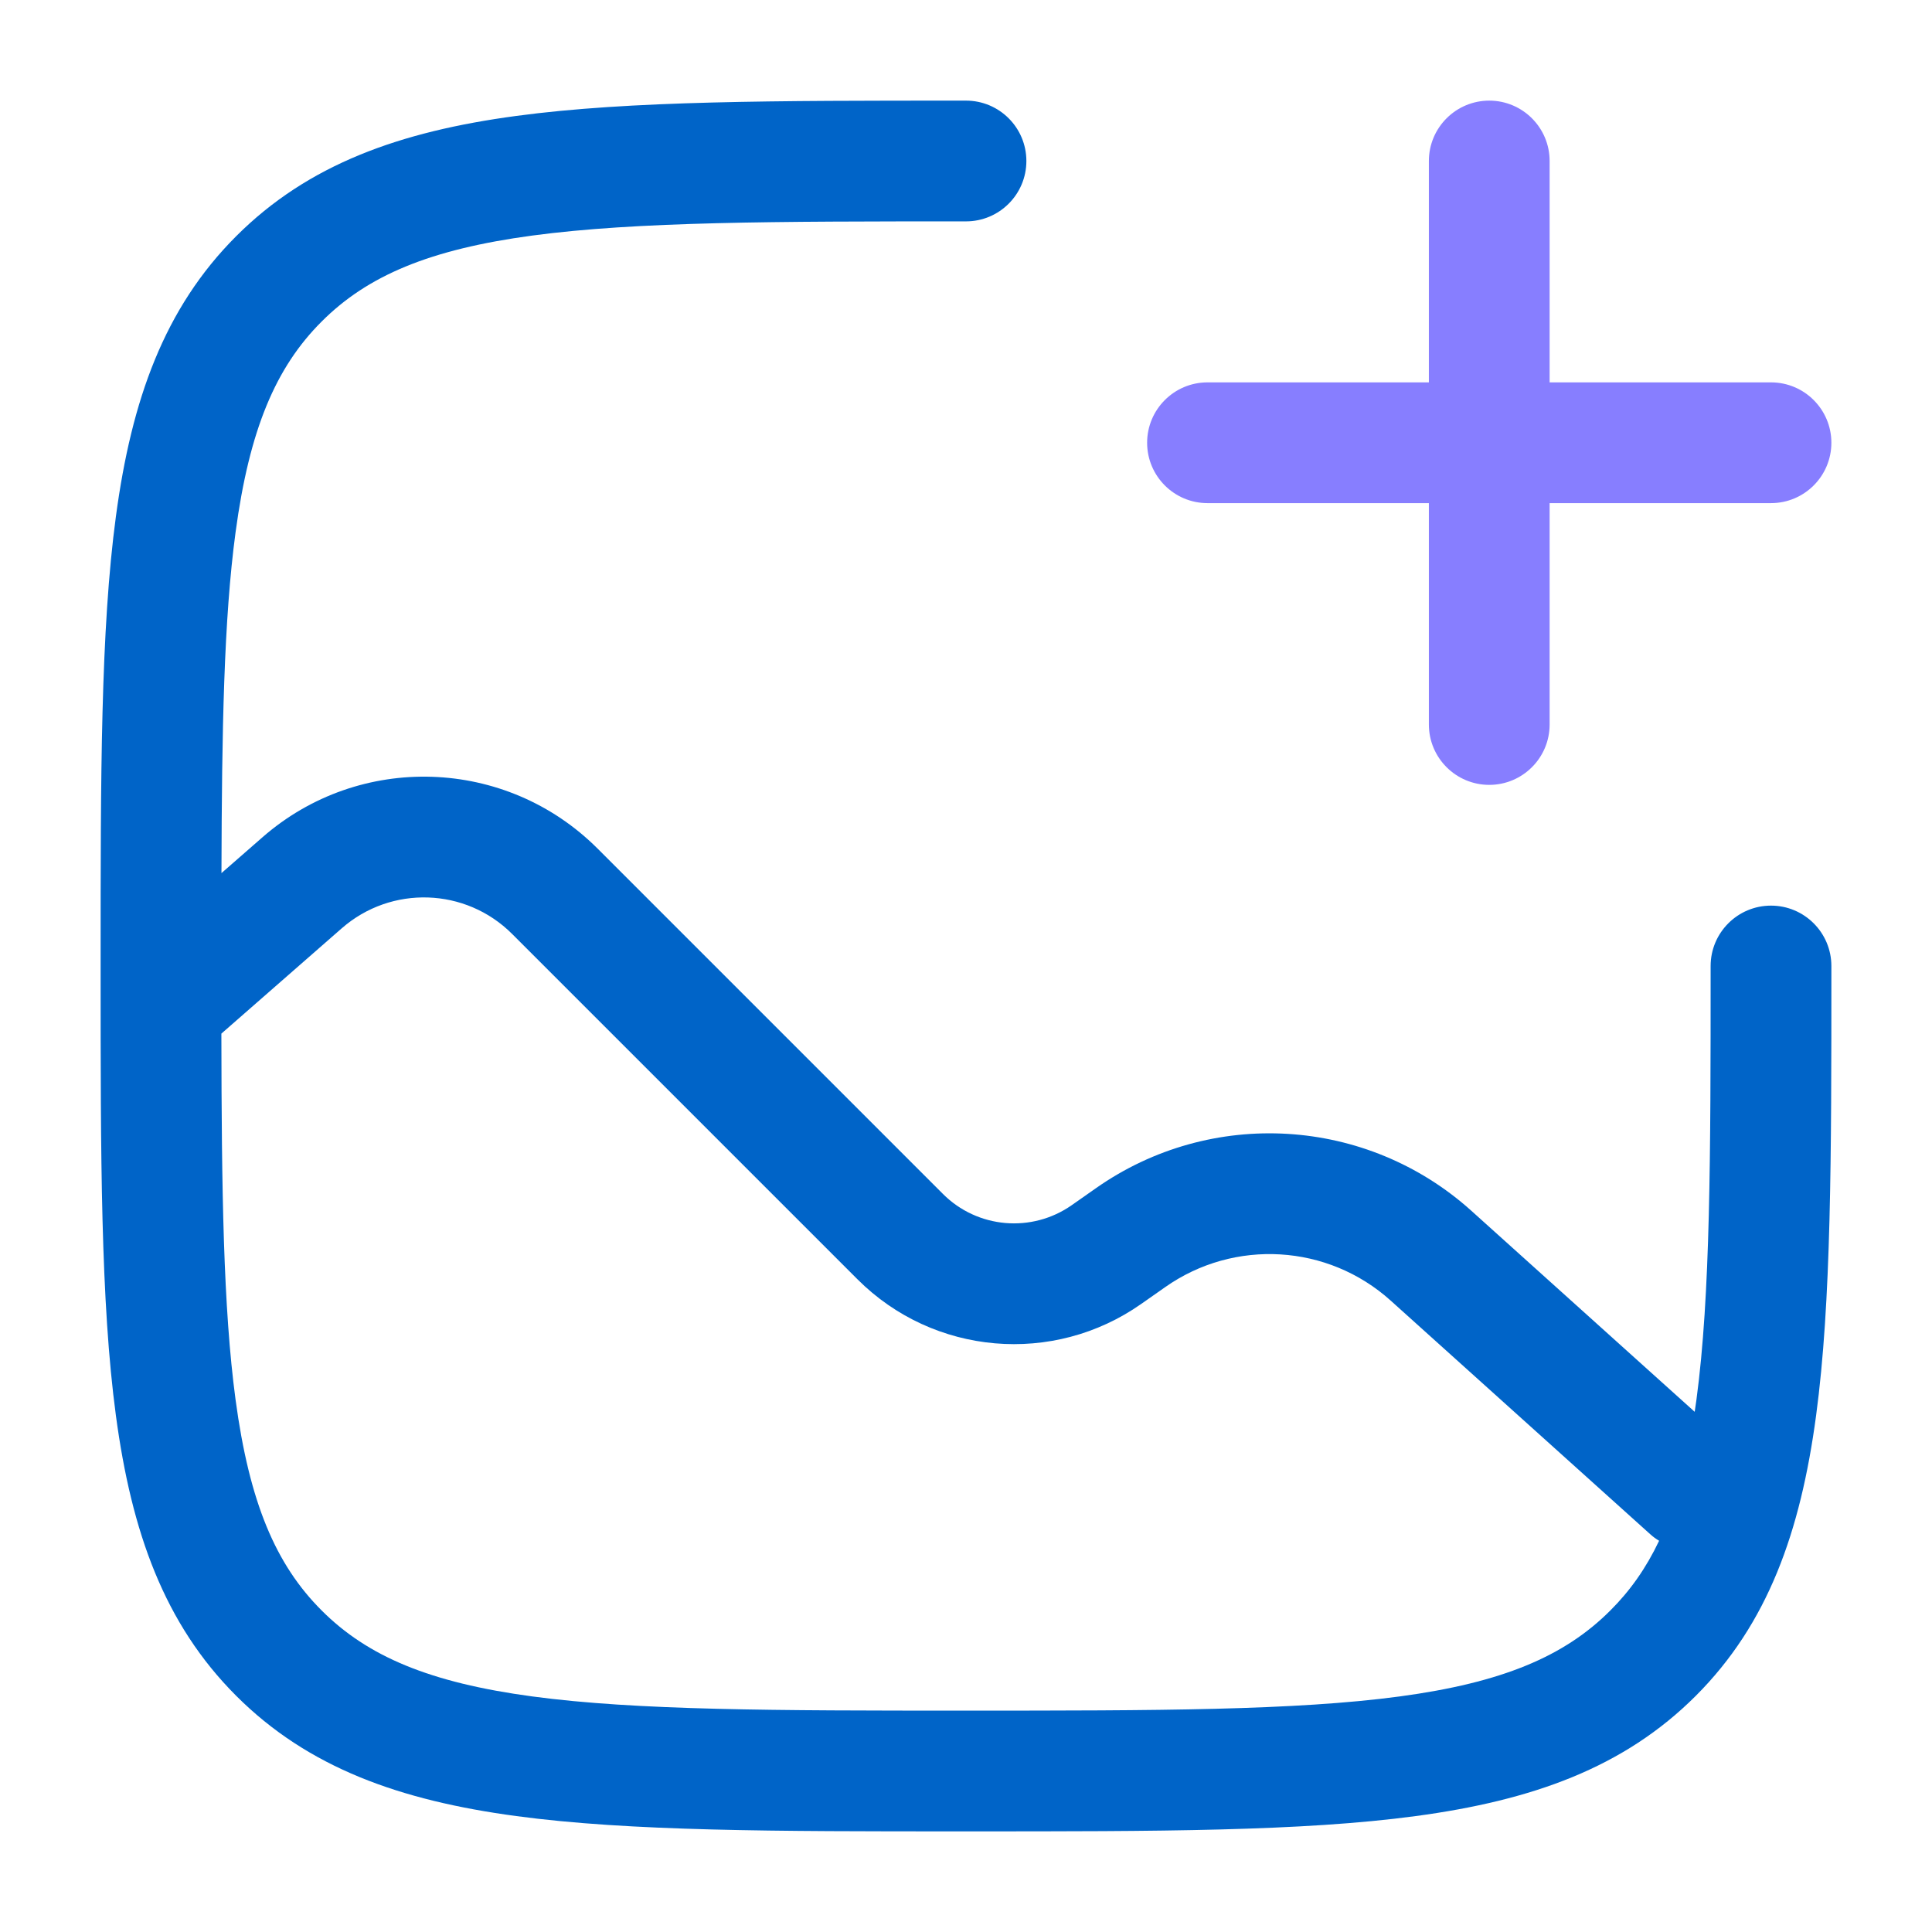
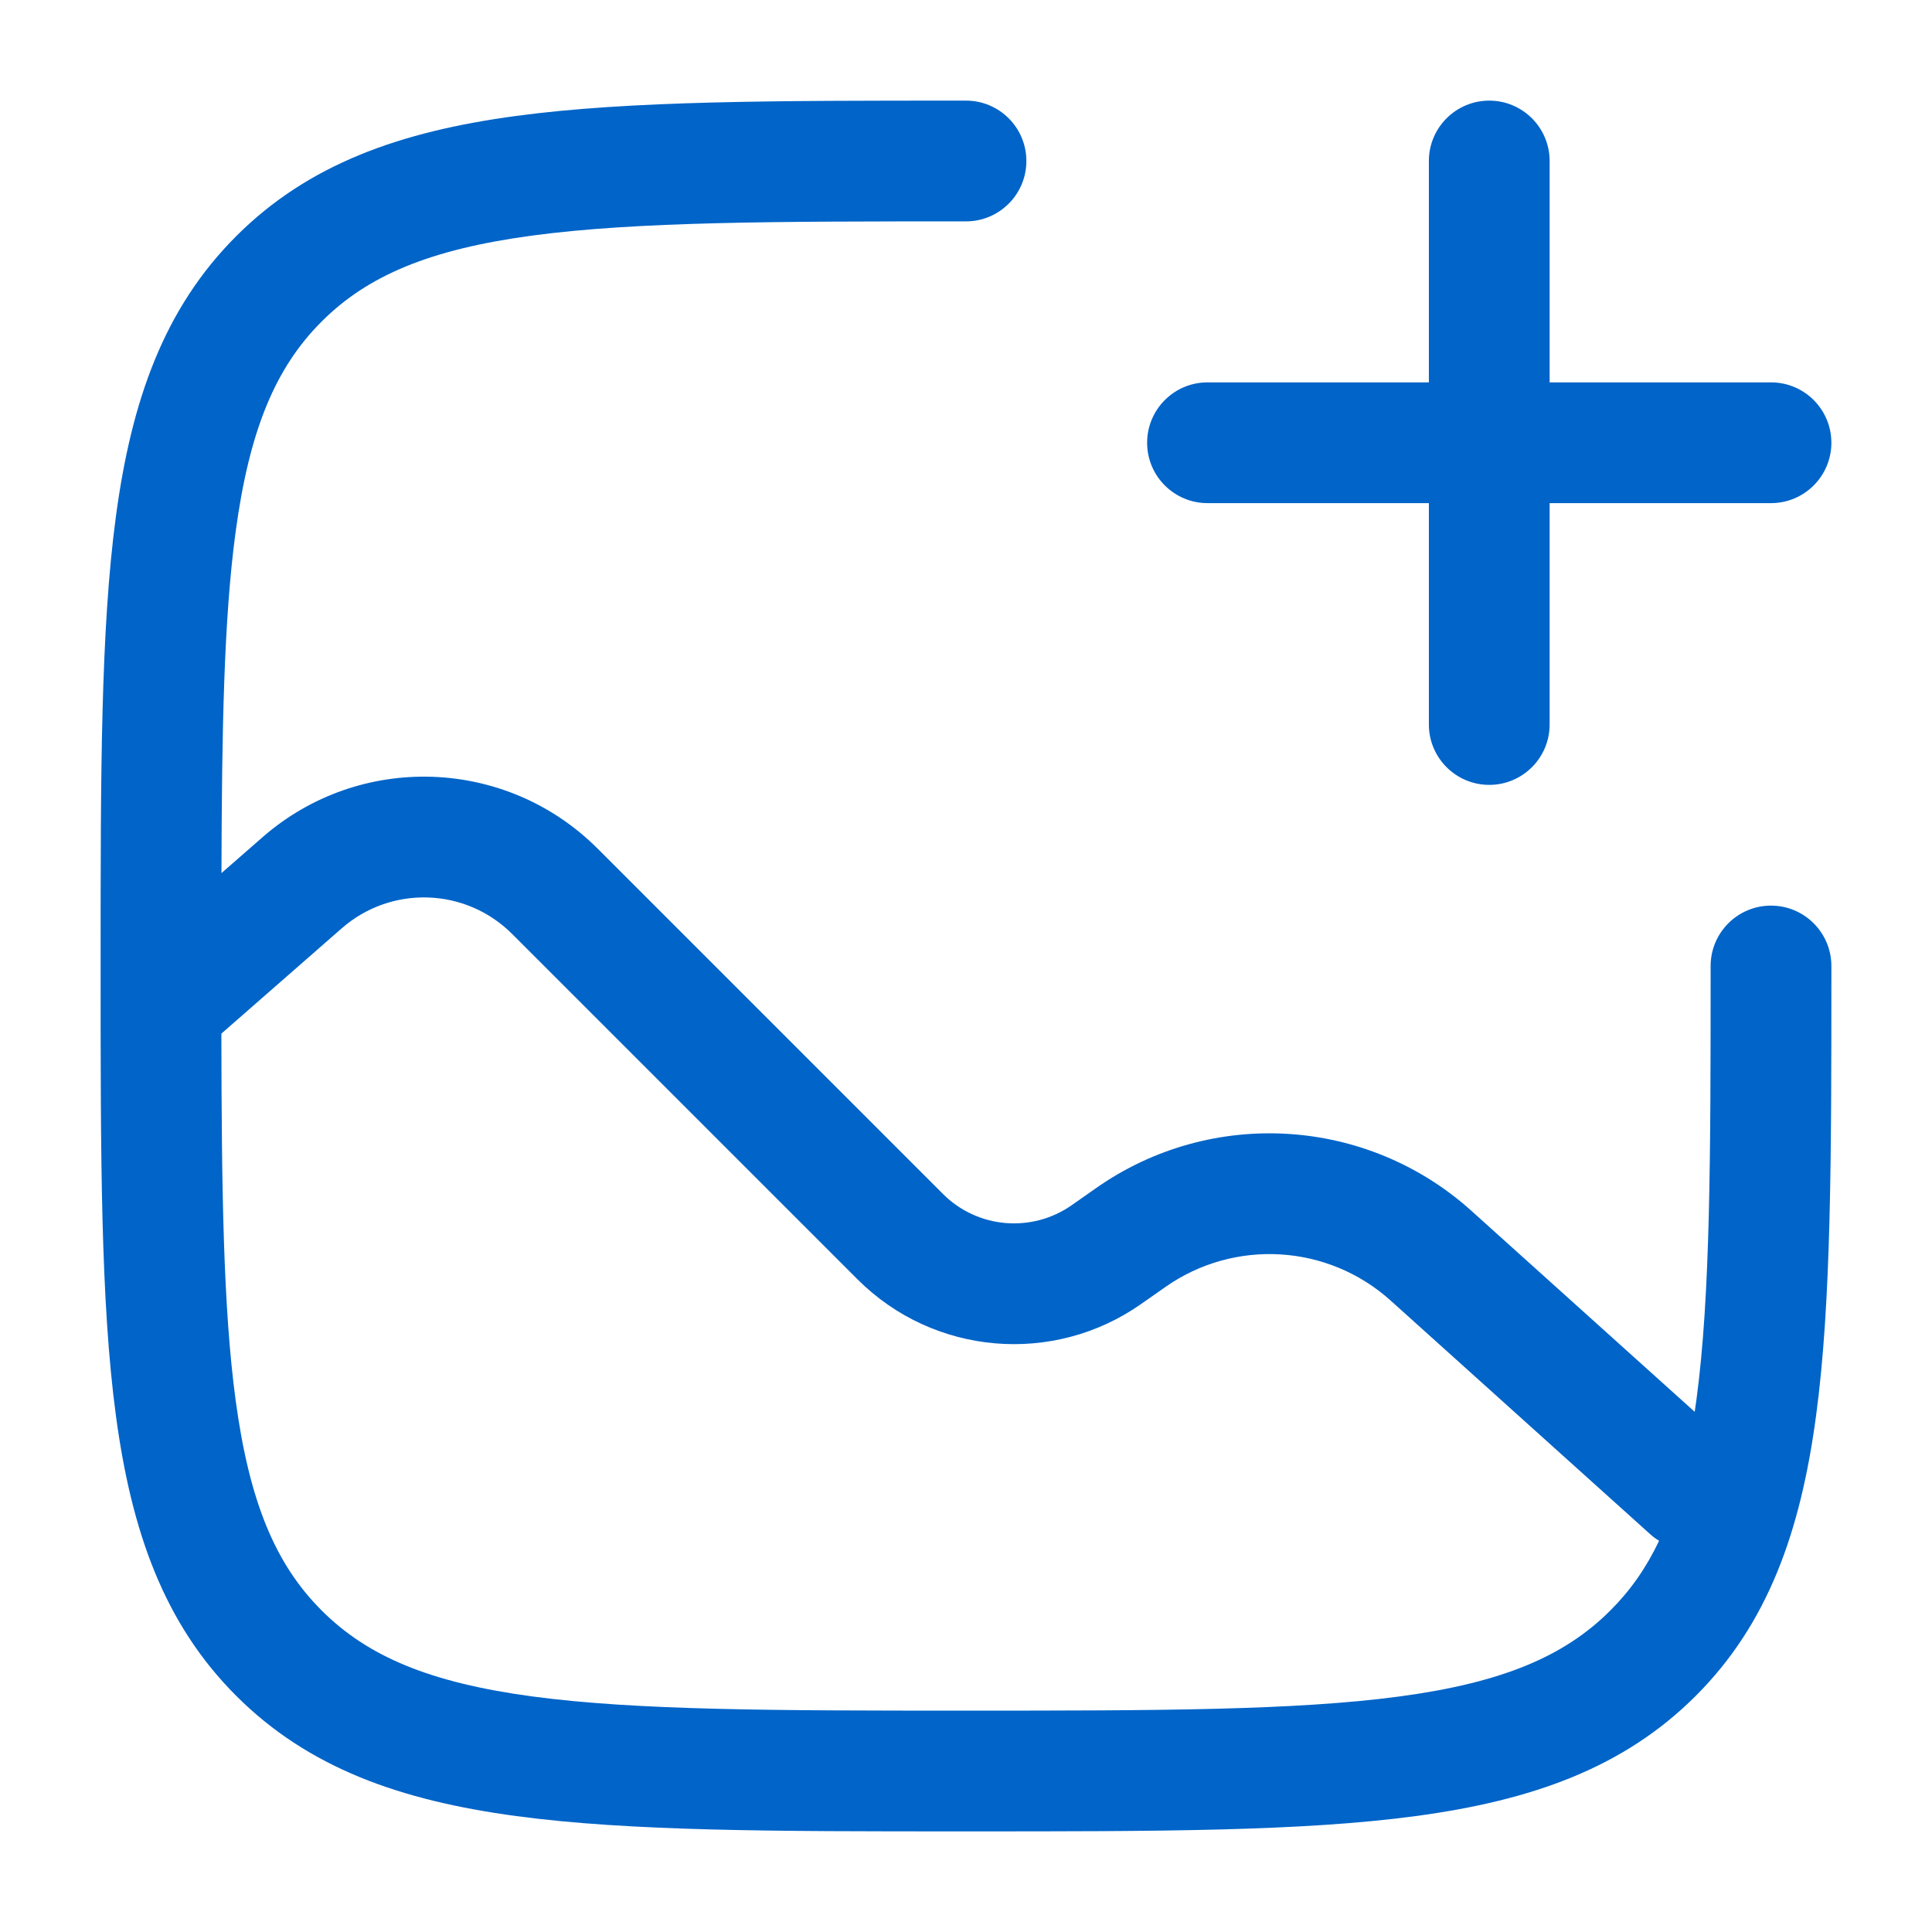
- <svg xmlns="http://www.w3.org/2000/svg" width="24" height="24" viewBox="0 0 24 24" fill="none">
-   <path fill-rule="evenodd" clip-rule="evenodd" d="M18.5 1.25C18.914 1.25 19.25 1.586 19.25 2V4.75H22C22.414 4.75 22.75 5.086 22.75 5.5C22.75 5.914 22.414 6.25 22 6.25H19.25V9C19.25 9.414 18.914 9.75 18.5 9.75C18.086 9.75 17.75 9.414 17.75 9V6.25H15C14.586 6.25 14.25 5.914 14.25 5.5C14.25 5.086 14.586 4.75 15 4.75H17.75V2C17.75 1.586 18.086 1.25 18.5 1.25Z" fill="#877EFF" />
+ <svg xmlns="http://www.w3.org/2000/svg" width="24" height="24" viewBox="0 0 24 24" fill="0064C8">
+   <path fill-rule="evenodd" clip-rule="evenodd" d="M18.5 1.25C18.914 1.25 19.25 1.586 19.25 2V4.75H22C22.414 4.75 22.75 5.086 22.75 5.5C22.75 5.914 22.414 6.25 22 6.25H19.25V9C19.25 9.414 18.914 9.75 18.5 9.75C18.086 9.75 17.75 9.414 17.75 9V6.25H15C14.586 6.25 14.25 5.914 14.25 5.5C14.25 5.086 14.586 4.75 15 4.75H17.75V2C17.75 1.586 18.086 1.25 18.5 1.25Z" fill="#0064C8" />
  <path fill-rule="evenodd" clip-rule="evenodd" d="M12 1.25L11.943 1.25C9.634 1.25 7.825 1.25 6.414 1.44C4.969 1.634 3.829 2.039 2.934 2.934C2.039 3.829 1.634 4.969 1.44 6.414C1.25 7.825 1.25 9.634 1.25 11.943V12.057C1.25 14.366 1.25 16.175 1.44 17.586C1.634 19.031 2.039 20.171 2.934 21.066C3.829 21.961 4.969 22.366 6.414 22.56C7.825 22.75 9.634 22.75 11.943 22.75H12.057C14.366 22.75 16.175 22.75 17.586 22.56C19.031 22.366 20.171 21.961 21.066 21.066C21.961 20.171 22.366 19.031 22.56 17.586C22.75 16.175 22.75 14.366 22.75 12.057V12C22.75 11.586 22.414 11.25 22 11.25C21.586 11.25 21.25 11.586 21.25 12C21.25 14.378 21.248 16.086 21.074 17.386C21.067 17.438 21.06 17.488 21.052 17.538L18.278 15.041C16.979 13.872 15.044 13.755 13.613 14.761L13.315 14.97C12.818 15.319 12.142 15.261 11.713 14.831L7.423 10.541C6.287 9.406 4.466 9.345 3.258 10.403L2.751 10.846C2.756 9.054 2.781 7.693 2.926 6.614C3.098 5.335 3.425 4.564 3.995 3.995C4.564 3.425 5.335 3.098 6.614 2.926C7.914 2.752 9.622 2.75 12 2.75C12.414 2.75 12.75 2.414 12.75 2C12.75 1.586 12.414 1.25 12 1.25ZM2.926 17.386C3.098 18.665 3.425 19.436 3.995 20.005C4.564 20.575 5.335 20.902 6.614 21.074C7.914 21.248 9.622 21.25 12 21.25C14.378 21.25 16.087 21.248 17.386 21.074C18.665 20.902 19.436 20.575 20.005 20.005C20.249 19.762 20.448 19.481 20.61 19.14C20.571 19.117 20.533 19.089 20.498 19.057L17.275 16.156C16.495 15.454 15.334 15.385 14.476 15.988L14.178 16.197C13.084 16.966 11.597 16.837 10.652 15.892L6.362 11.602C5.785 11.025 4.86 10.994 4.245 11.532L2.75 12.84C2.753 14.788 2.773 16.245 2.926 17.386Z" fill="#0064C8" />
</svg>
